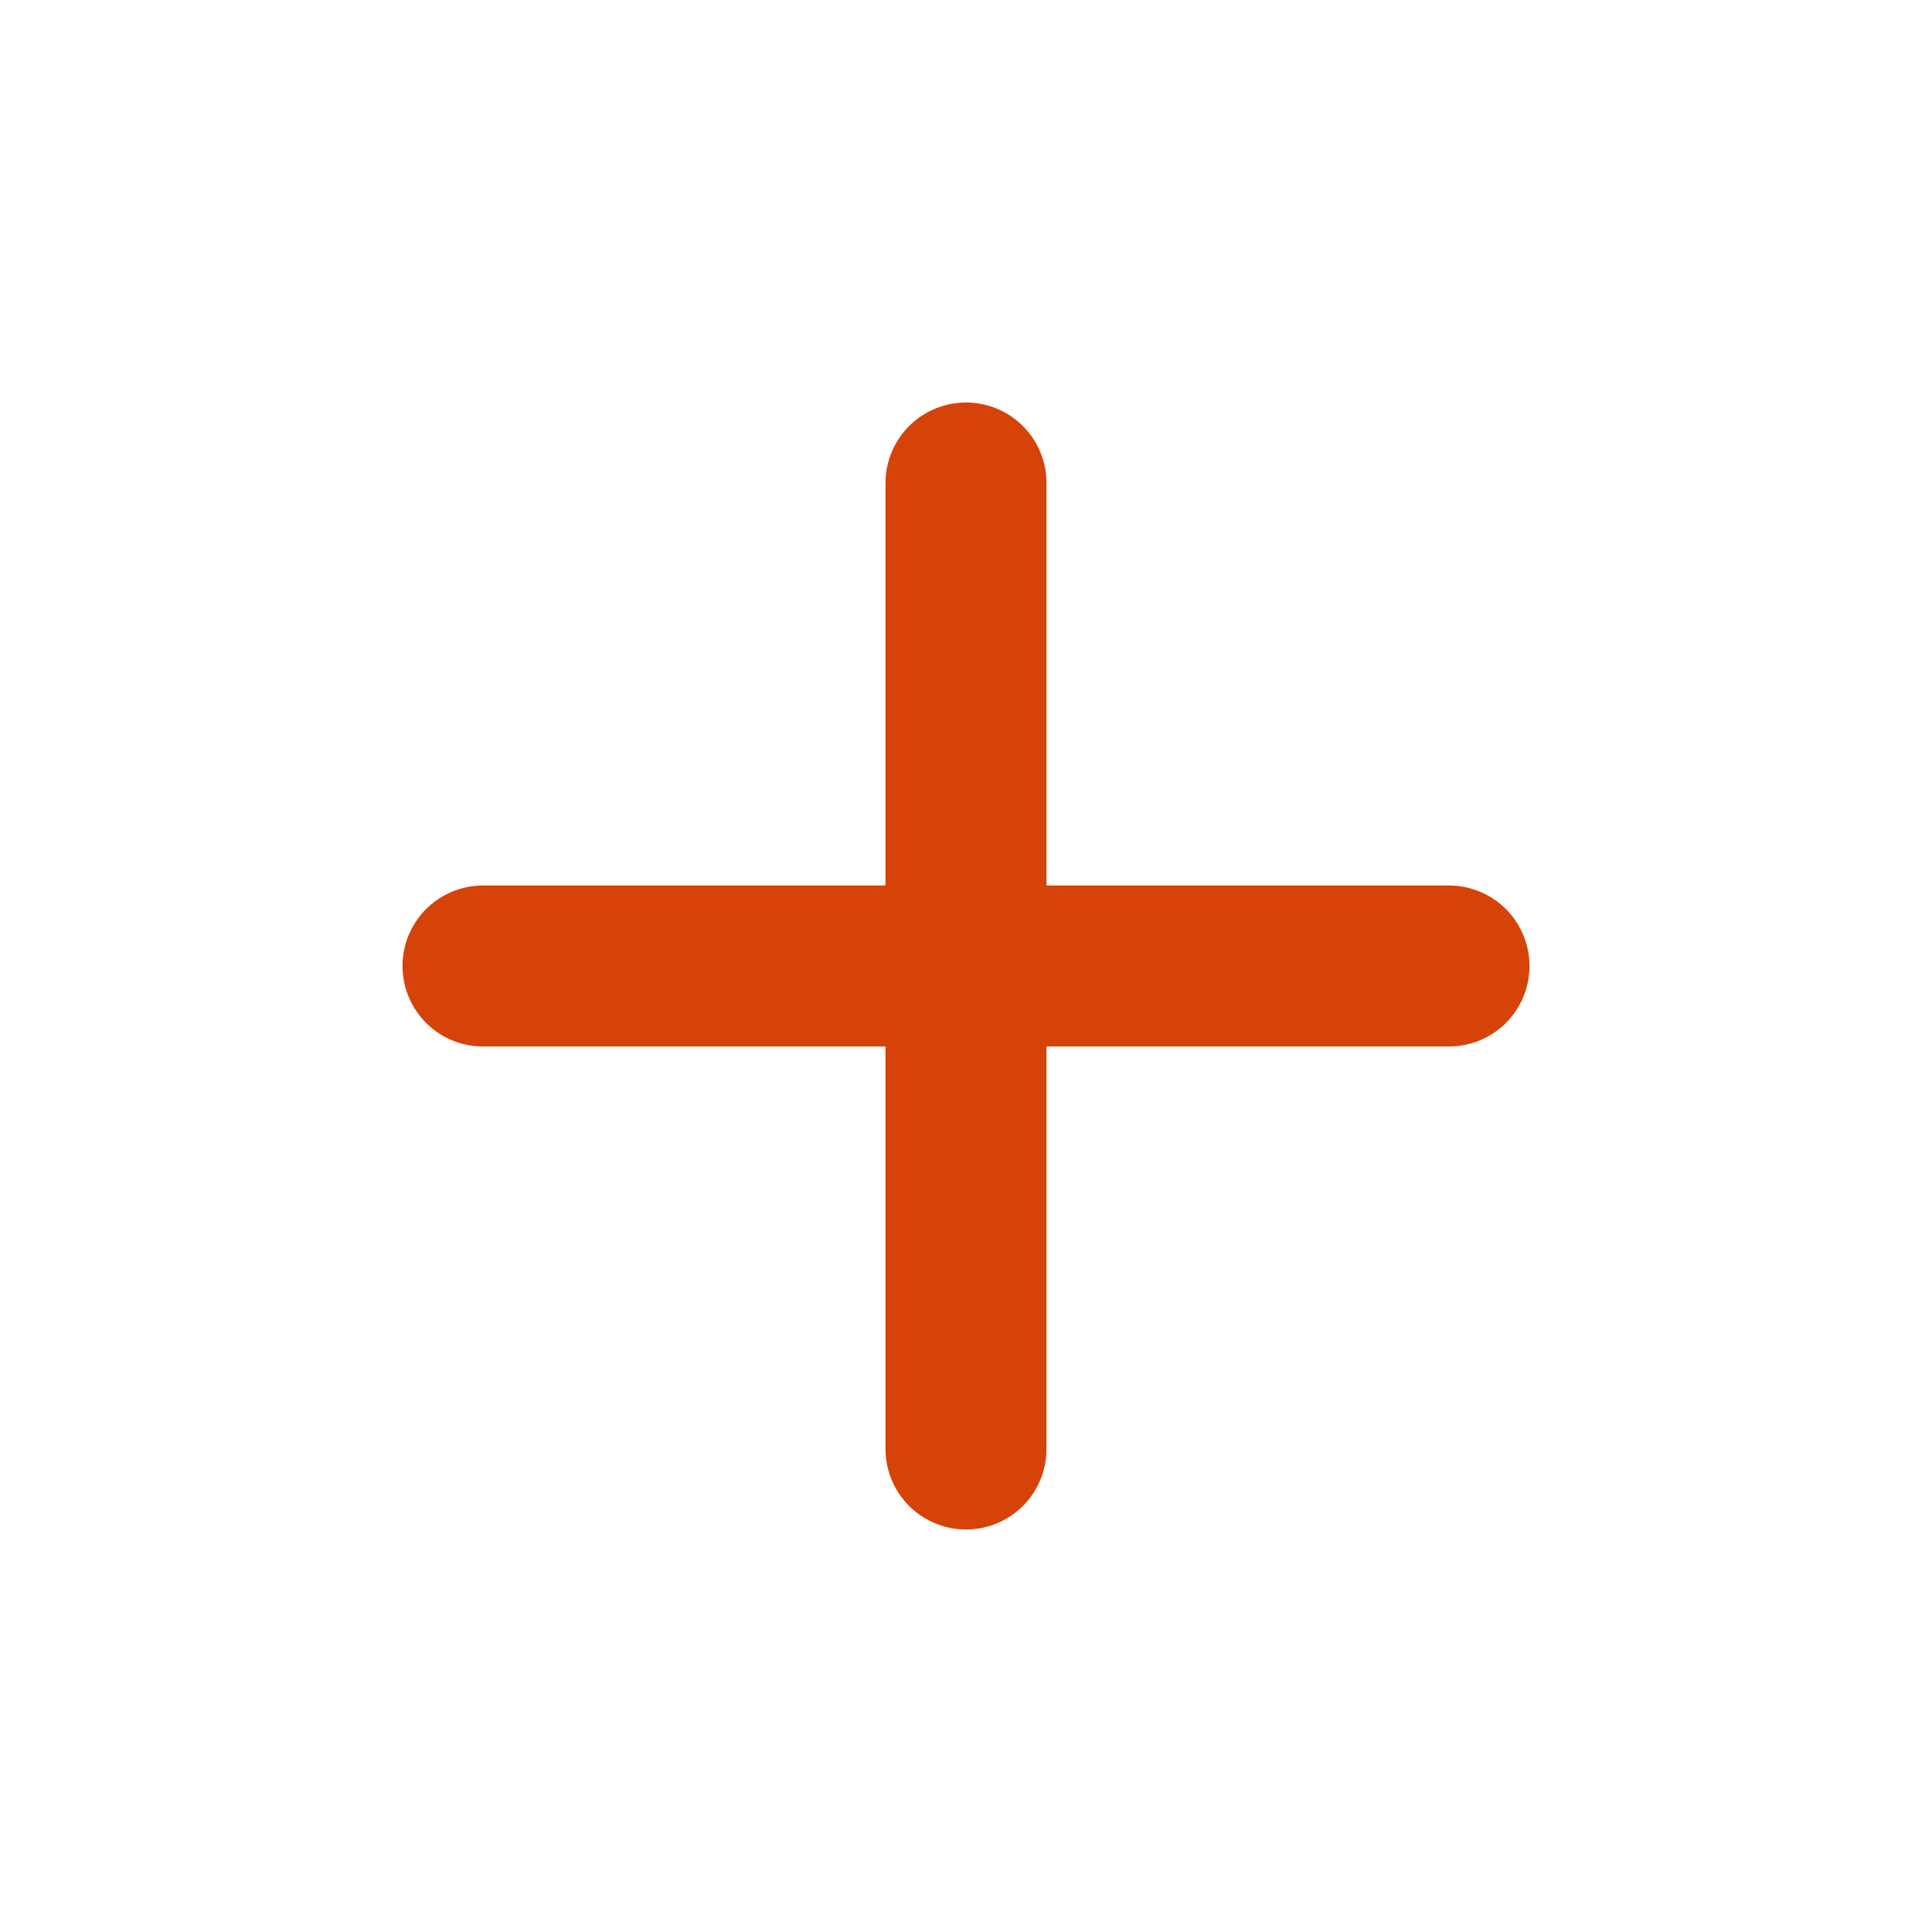
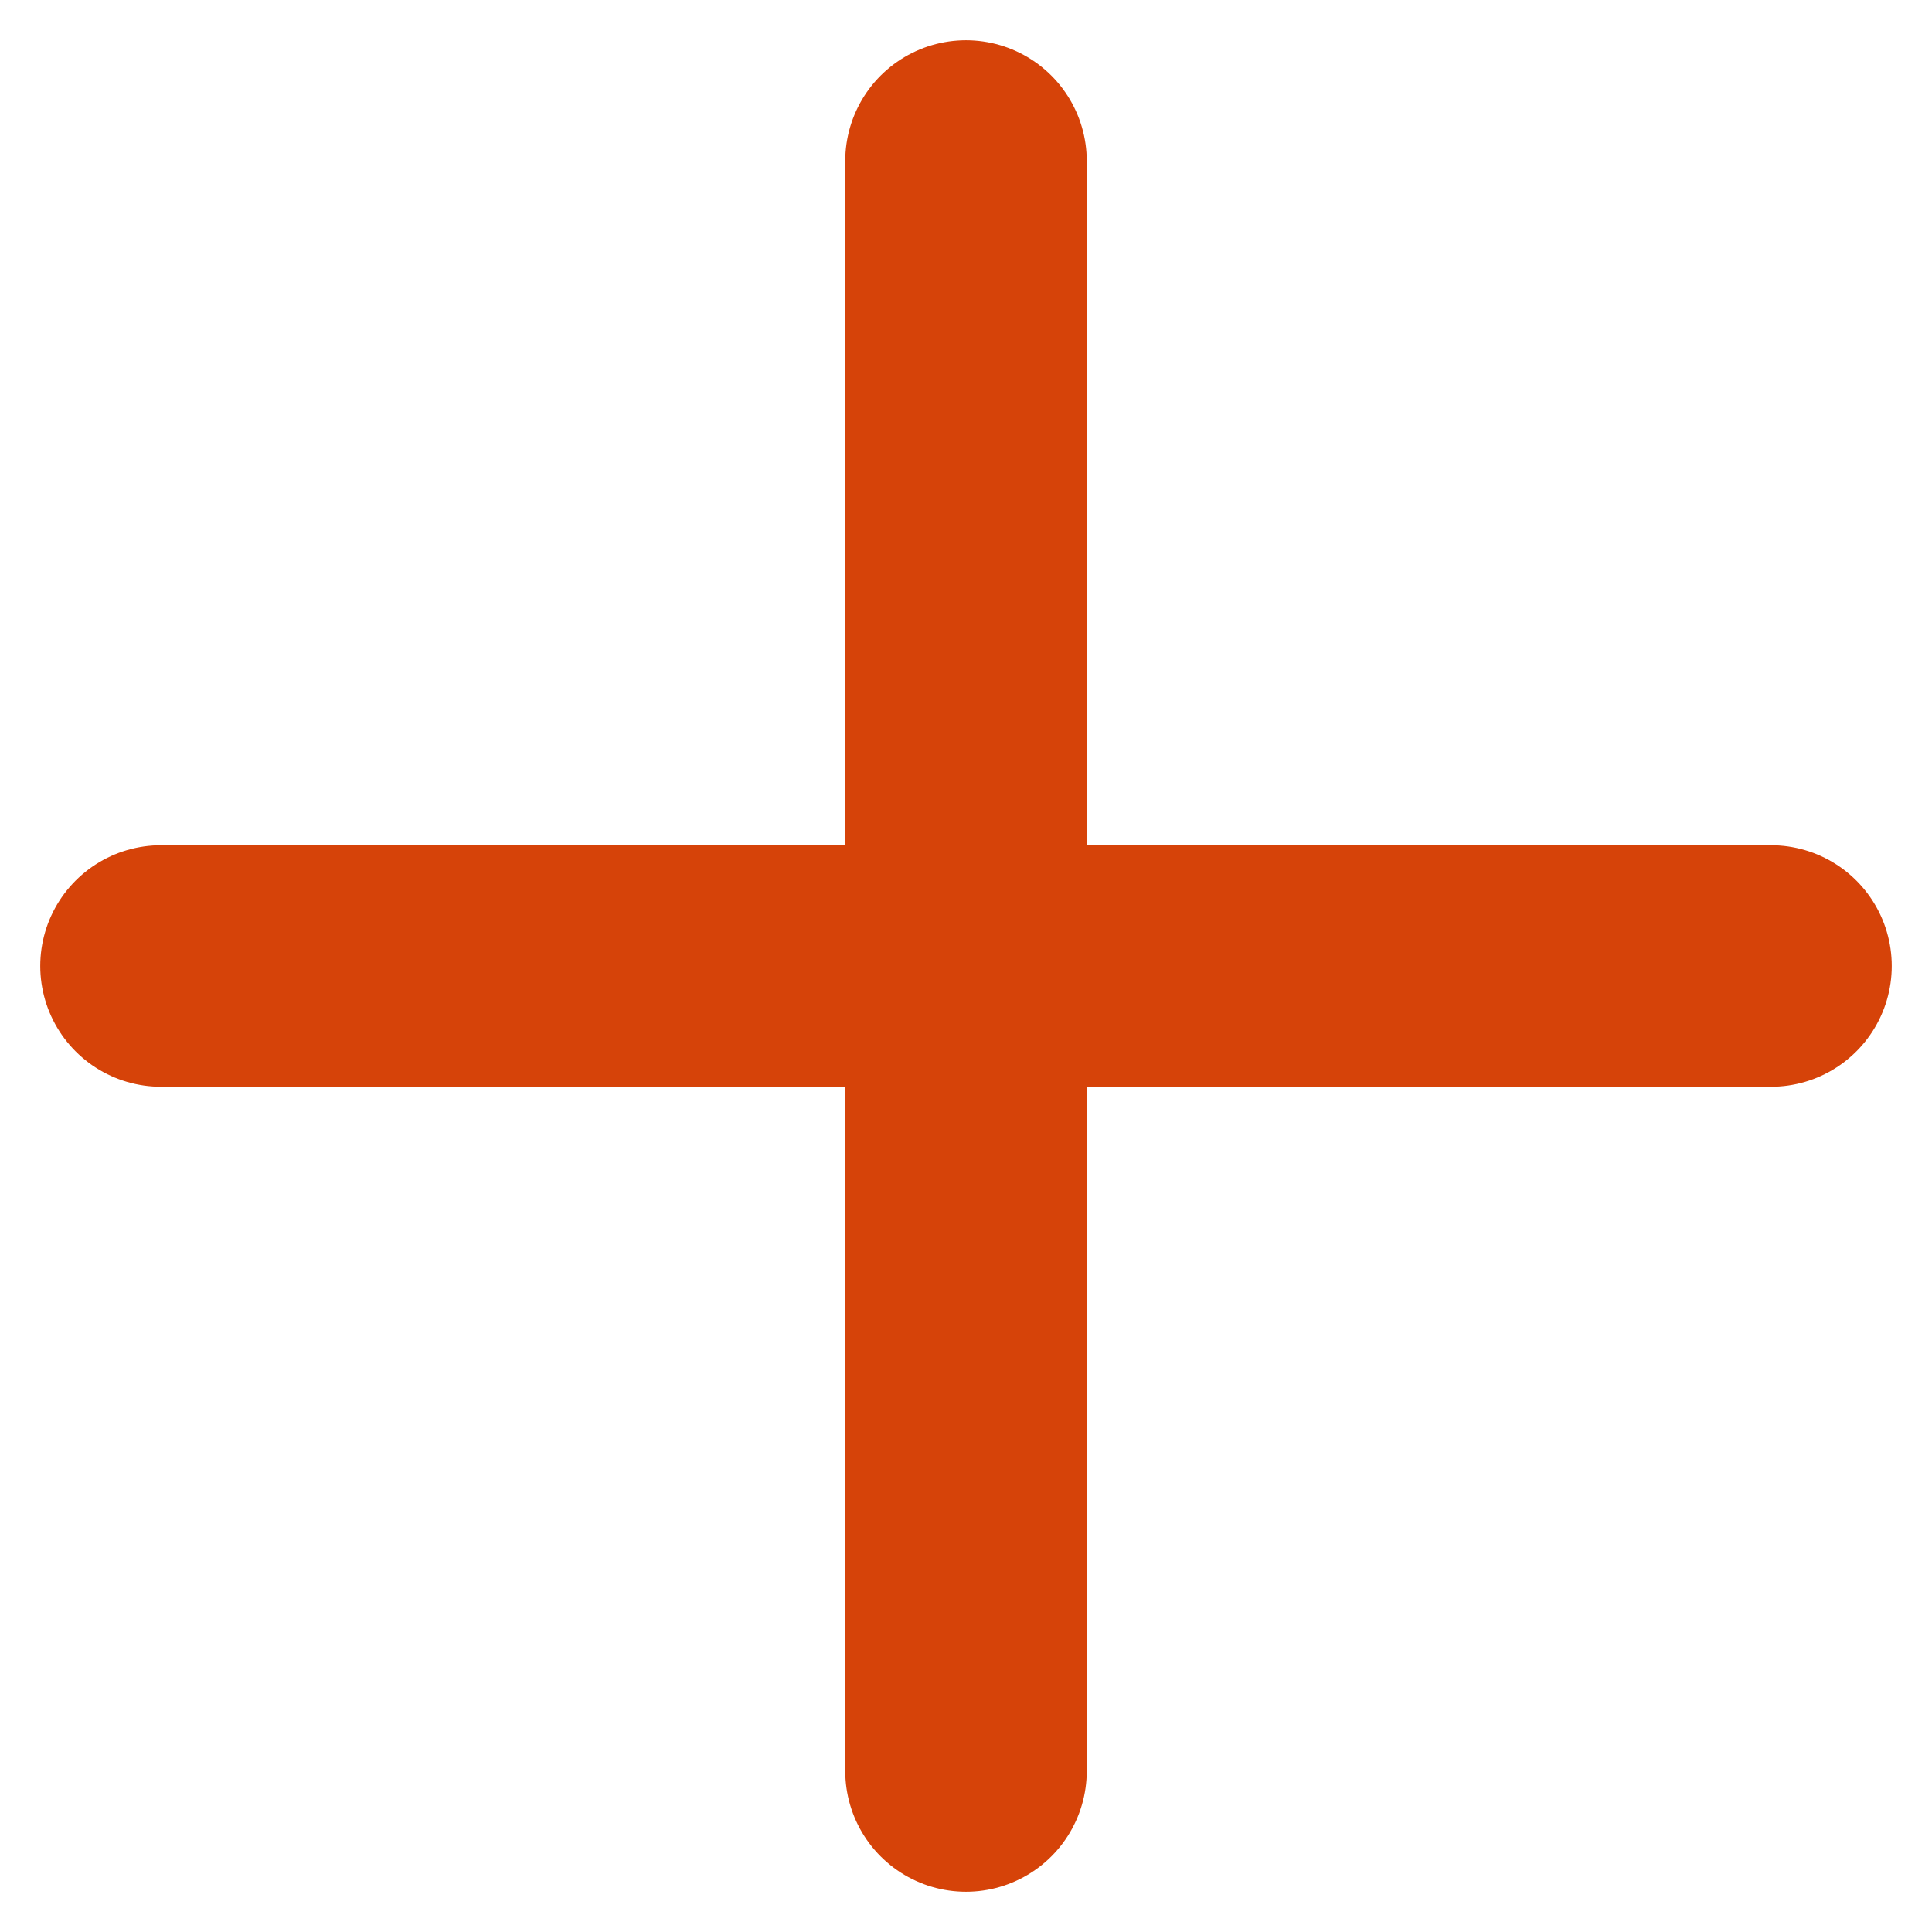
<svg xmlns="http://www.w3.org/2000/svg" width="256px" height="256px" viewBox="0 0 24 24" fill="none">
  <g id="SVGRepo_bgCarrier" stroke-width="0" />
  <g id="SVGRepo_tracerCarrier" stroke-linecap="round" stroke-linejoin="round" />
  <g id="SVGRepo_iconCarrier">
-     <path d="M6 12H18M12 6V18" stroke="#d64309" stroke-width="2" stroke-linecap="round" stroke-linejoin="round" />
+     <path d="M2 12H22M12 2V22" stroke="#d64309" stroke-width="3" stroke-linecap="round" stroke-linejoin="round" />
  </g>
</svg>
